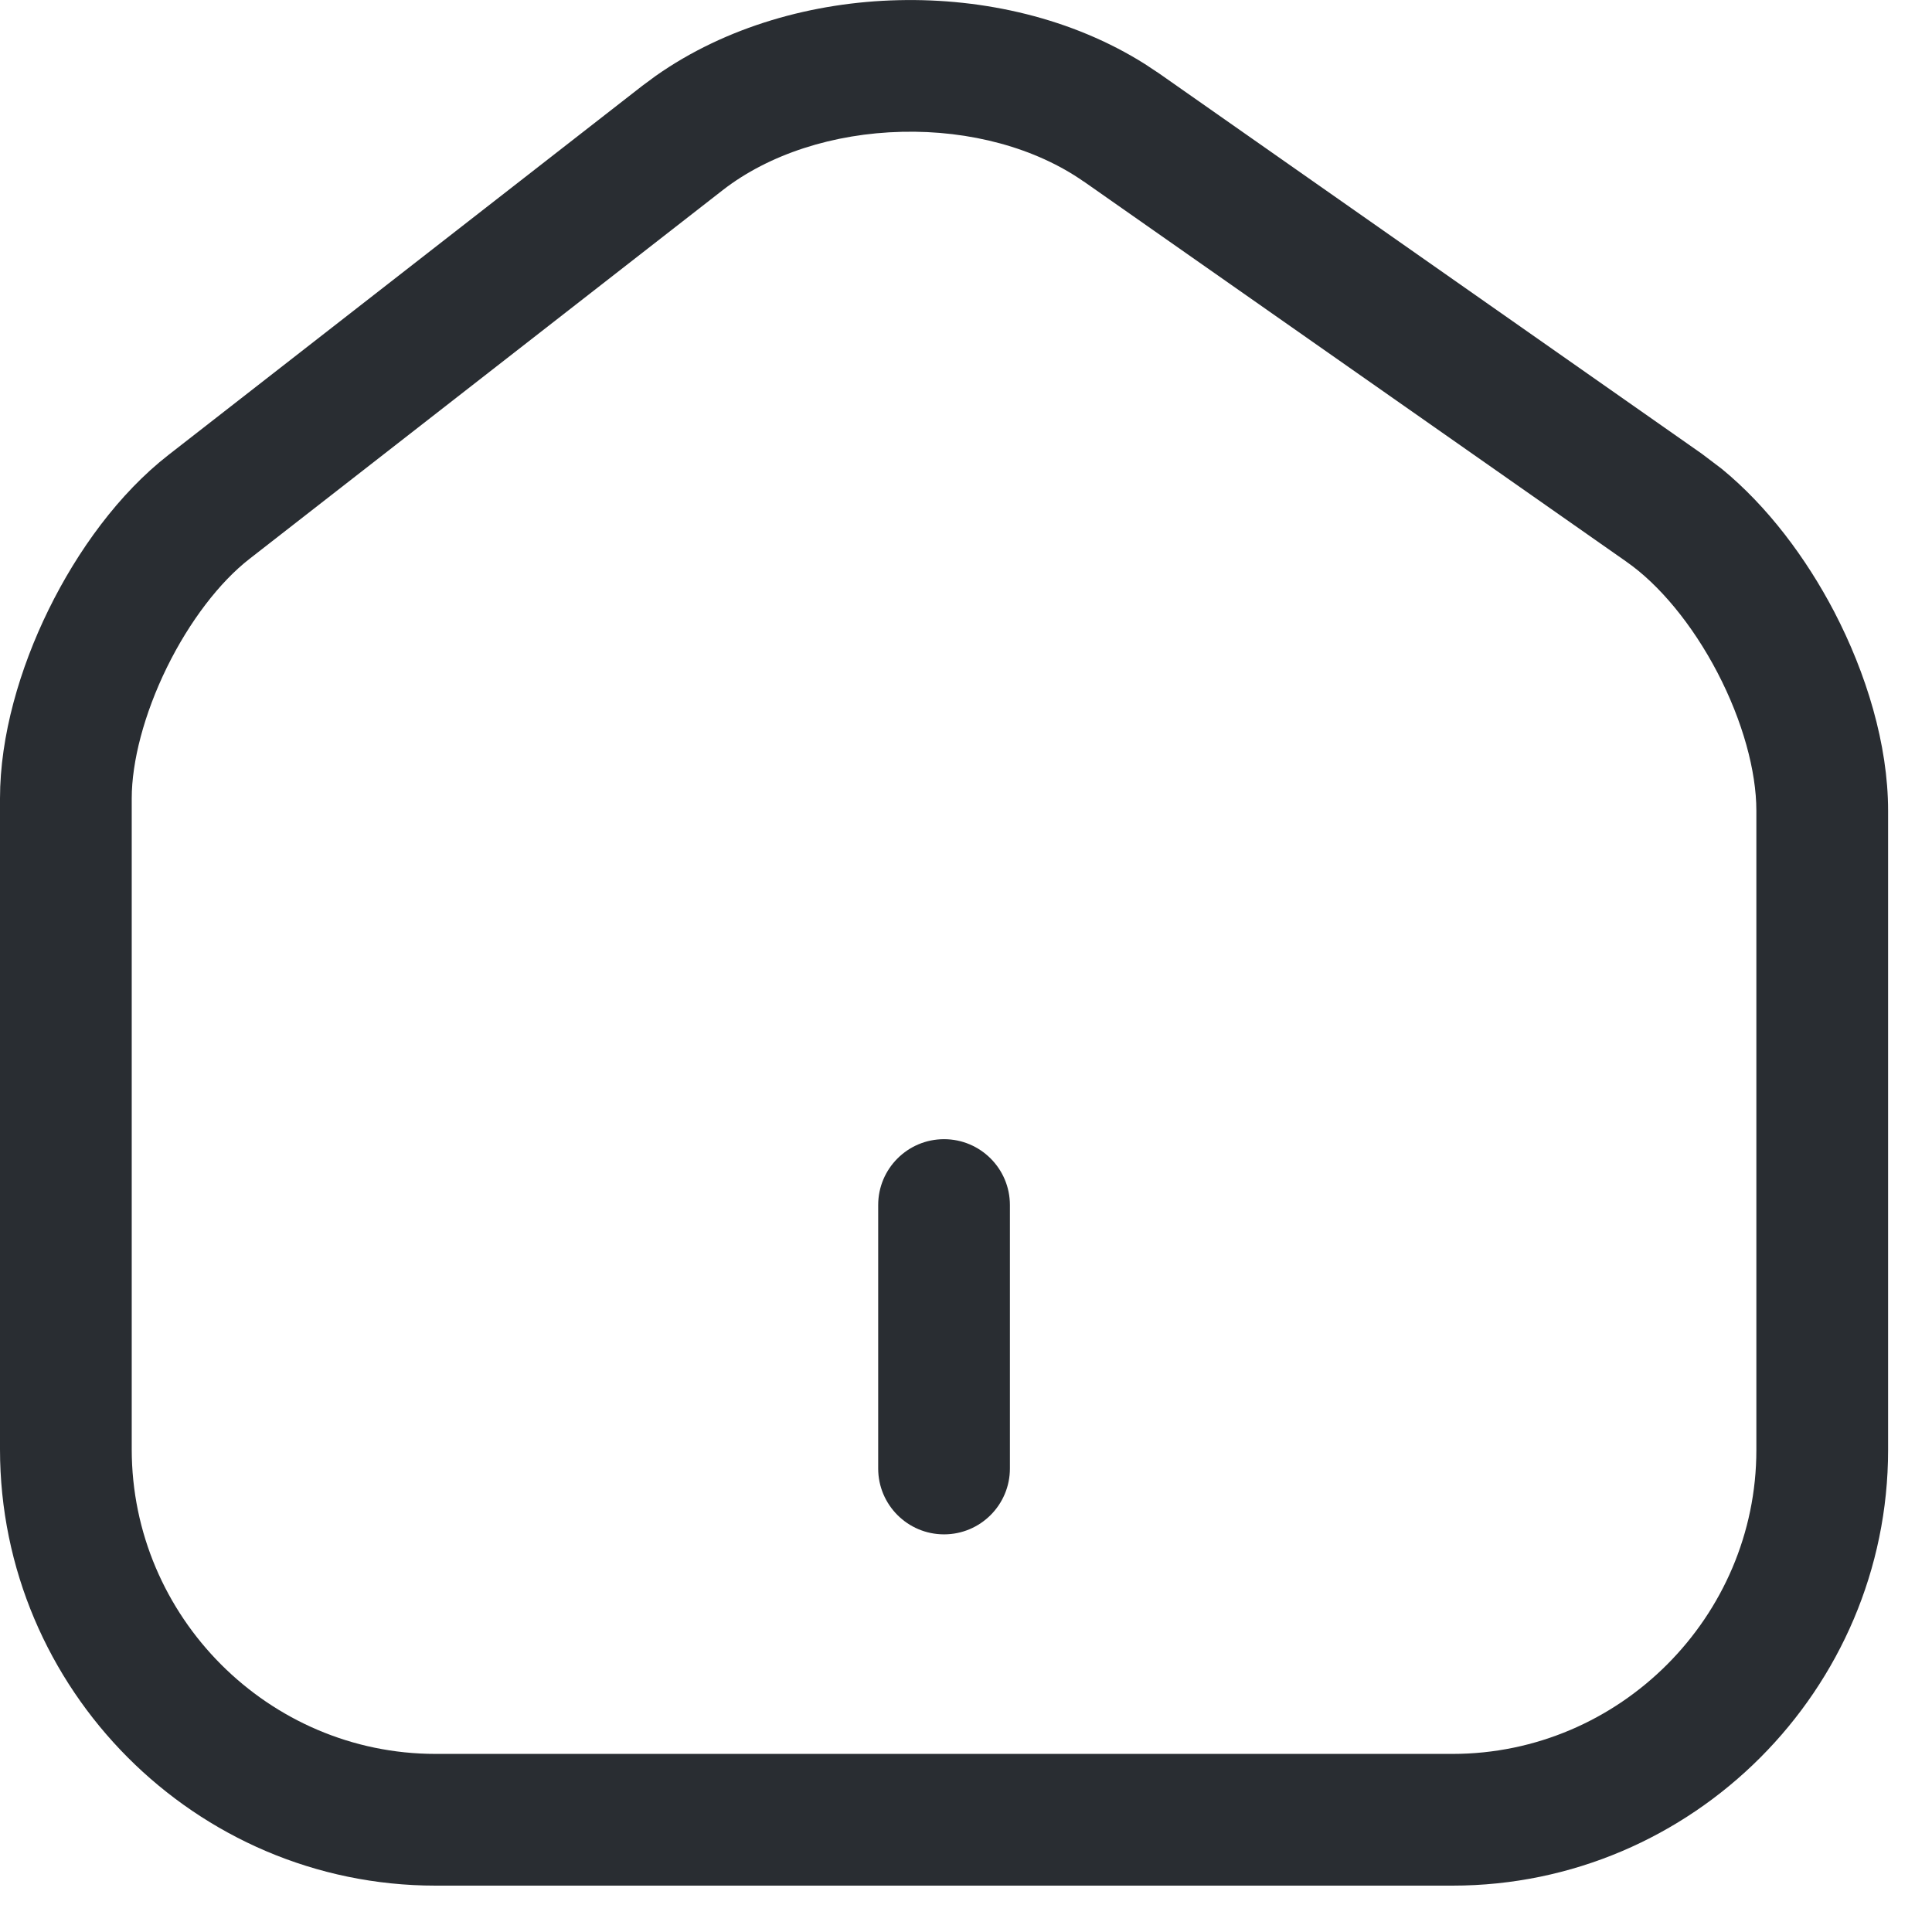
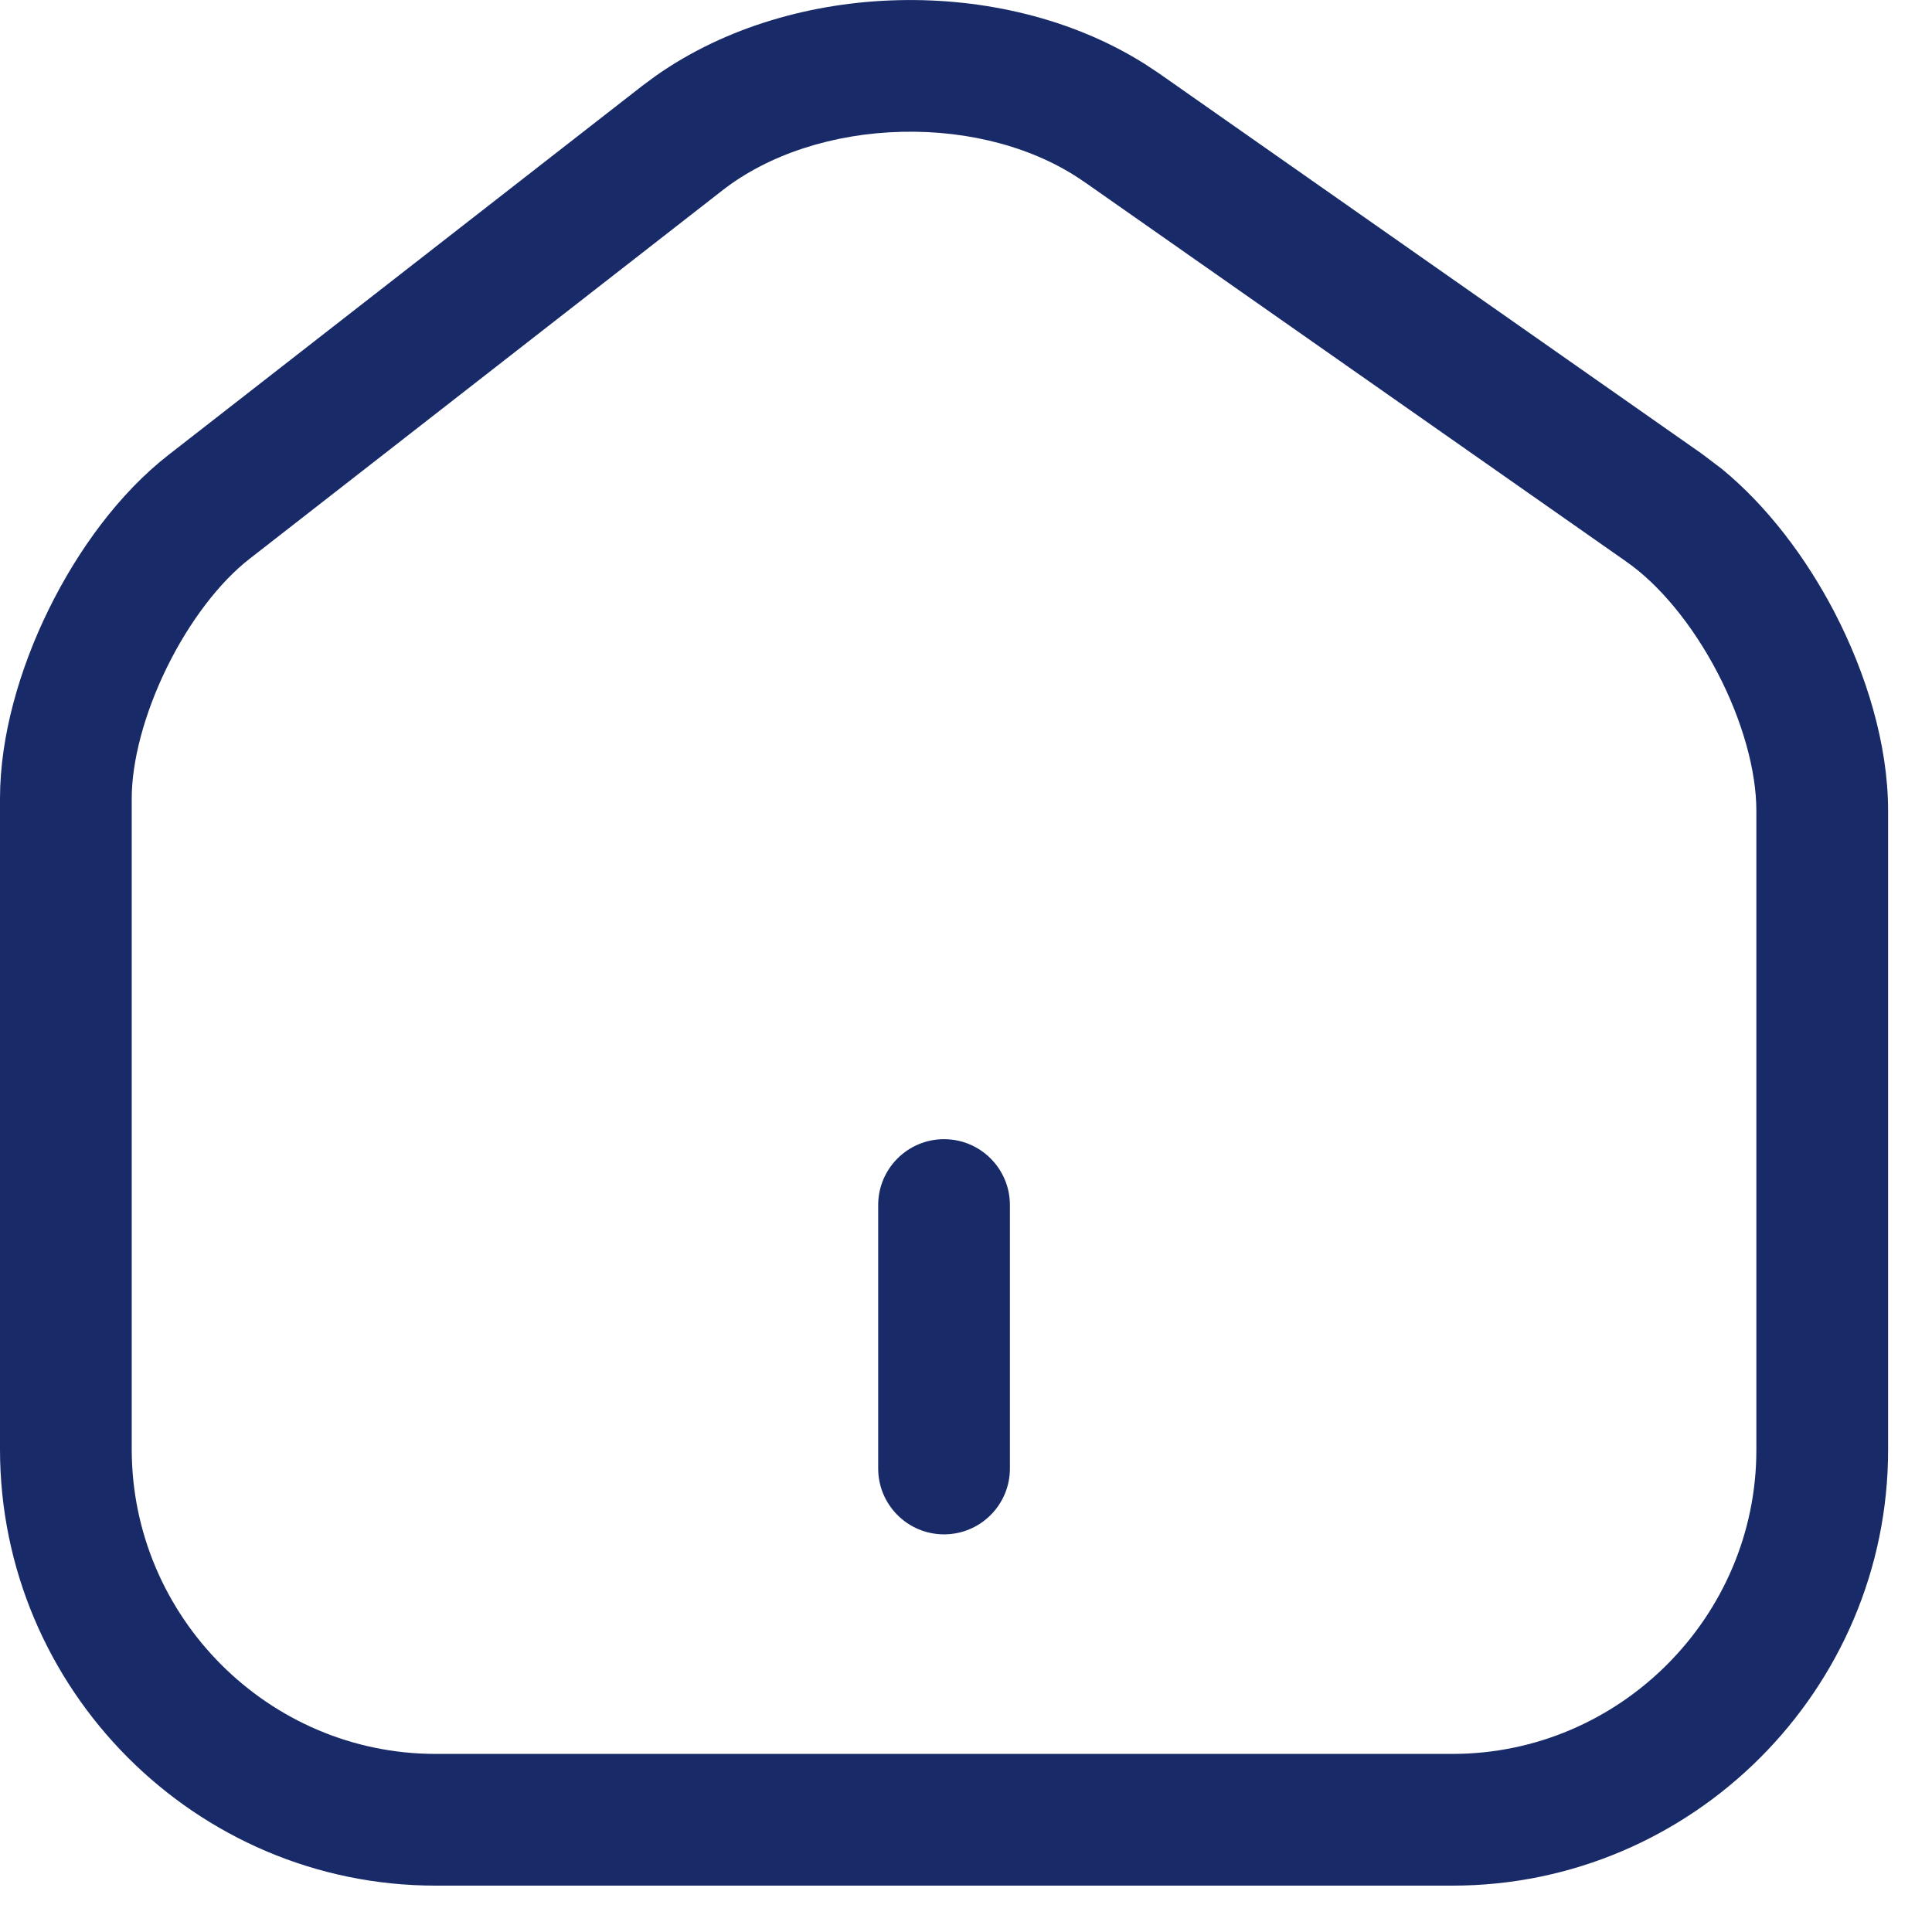
<svg xmlns="http://www.w3.org/2000/svg" width="22" height="22" viewBox="0 0 22 22" fill="none">
-   <path d="M0 16.503V9.092C0 8.382 0.224 7.613 0.554 6.941C0.884 6.269 1.355 5.619 1.919 5.18L7.309 0.981L7.31 0.98L7.467 0.864C8.267 0.301 9.263 0.024 10.233 0.002C11.204 -0.021 12.211 0.208 13.037 0.729L13.2 0.837L19.379 5.167L19.606 5.339C20.127 5.766 20.566 6.353 20.886 6.965C21.251 7.666 21.5 8.475 21.5 9.232V16.512C21.5 19.235 19.275 21.472 16.54 21.472H4.96C2.224 21.472 0 19.234 0 16.503ZM1.5 16.503C1.5 18.41 3.057 19.972 4.96 19.972H16.54C18.445 19.972 20 18.409 20 16.512V9.232C20 8.779 19.843 8.208 19.557 7.659C19.27 7.109 18.892 6.655 18.521 6.397L18.52 6.396L12.34 2.066V2.067C11.794 1.685 11.046 1.482 10.269 1.501C9.492 1.519 8.756 1.756 8.23 2.165L2.841 6.364C2.505 6.625 2.16 7.071 1.9 7.601C1.64 8.132 1.5 8.673 1.5 9.092V16.503Z" fill="#292D32" />
-   <path d="M10 16.722V13.722C10 13.308 10.336 12.972 10.75 12.972C11.164 12.972 11.5 13.308 11.5 13.722V16.722C11.5 17.136 11.164 17.472 10.75 17.472C10.336 17.472 10 17.136 10 16.722Z" fill="#292D32" />
+   <path d="M0 16.503V9.092C0 8.382 0.224 7.613 0.554 6.941C0.884 6.269 1.355 5.619 1.919 5.18L7.309 0.981L7.31 0.98L7.467 0.864C8.267 0.301 9.263 0.024 10.233 0.002C11.204 -0.021 12.211 0.208 13.037 0.729L13.2 0.837L19.379 5.167L19.606 5.339C20.127 5.766 20.566 6.353 20.886 6.965C21.251 7.666 21.5 8.475 21.5 9.232V16.512C21.5 19.235 19.275 21.472 16.54 21.472H4.96C2.224 21.472 0 19.234 0 16.503ZM1.5 16.503C1.5 18.41 3.057 19.972 4.96 19.972H16.54C18.445 19.972 20 18.409 20 16.512V9.232C20 8.779 19.843 8.208 19.557 7.659C19.27 7.109 18.892 6.655 18.521 6.397L18.52 6.396L12.34 2.066V2.067C11.794 1.685 11.046 1.482 10.269 1.501C9.492 1.519 8.756 1.756 8.23 2.165L2.841 6.364C2.505 6.625 2.16 7.071 1.9 7.601C1.64 8.132 1.5 8.673 1.5 9.092V16.503Z" fill="#182B68" />
+   <path d="M10 16.722V13.722C10 13.308 10.336 12.972 10.75 12.972C11.164 12.972 11.5 13.308 11.5 13.722V16.722C11.5 17.136 11.164 17.472 10.75 17.472C10.336 17.472 10 17.136 10 16.722Z" fill="#182B68" />
</svg>
